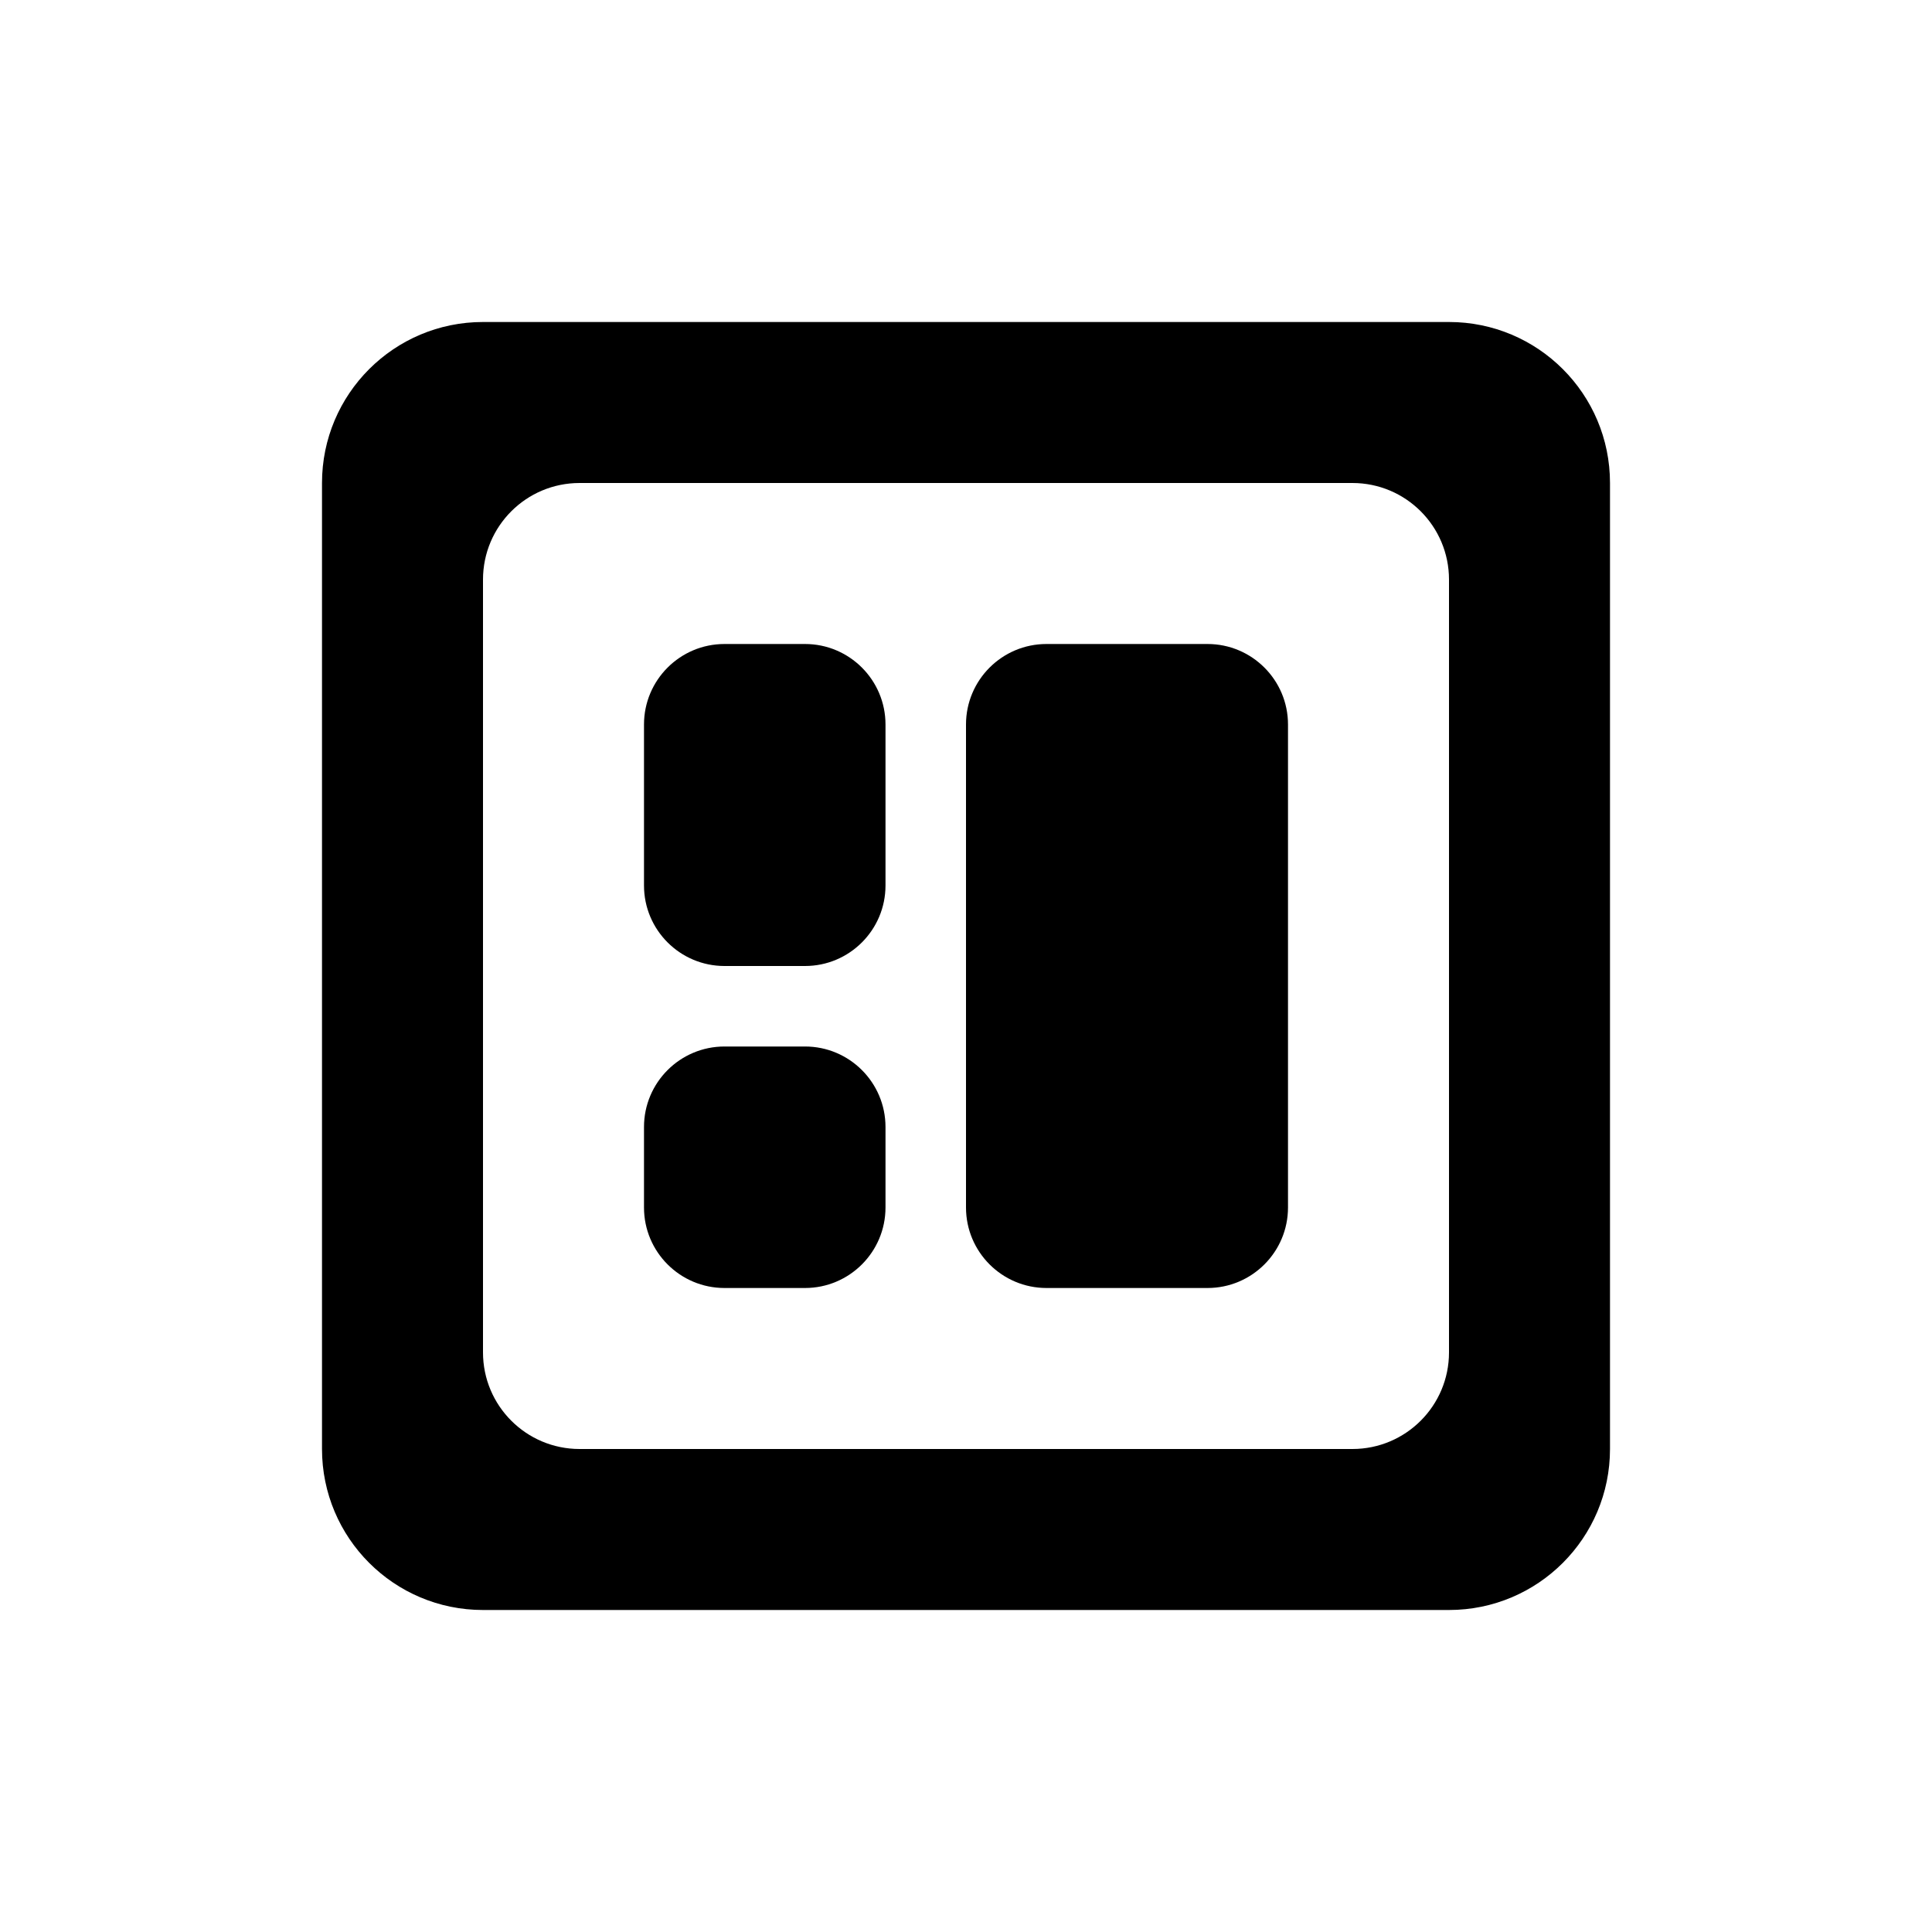
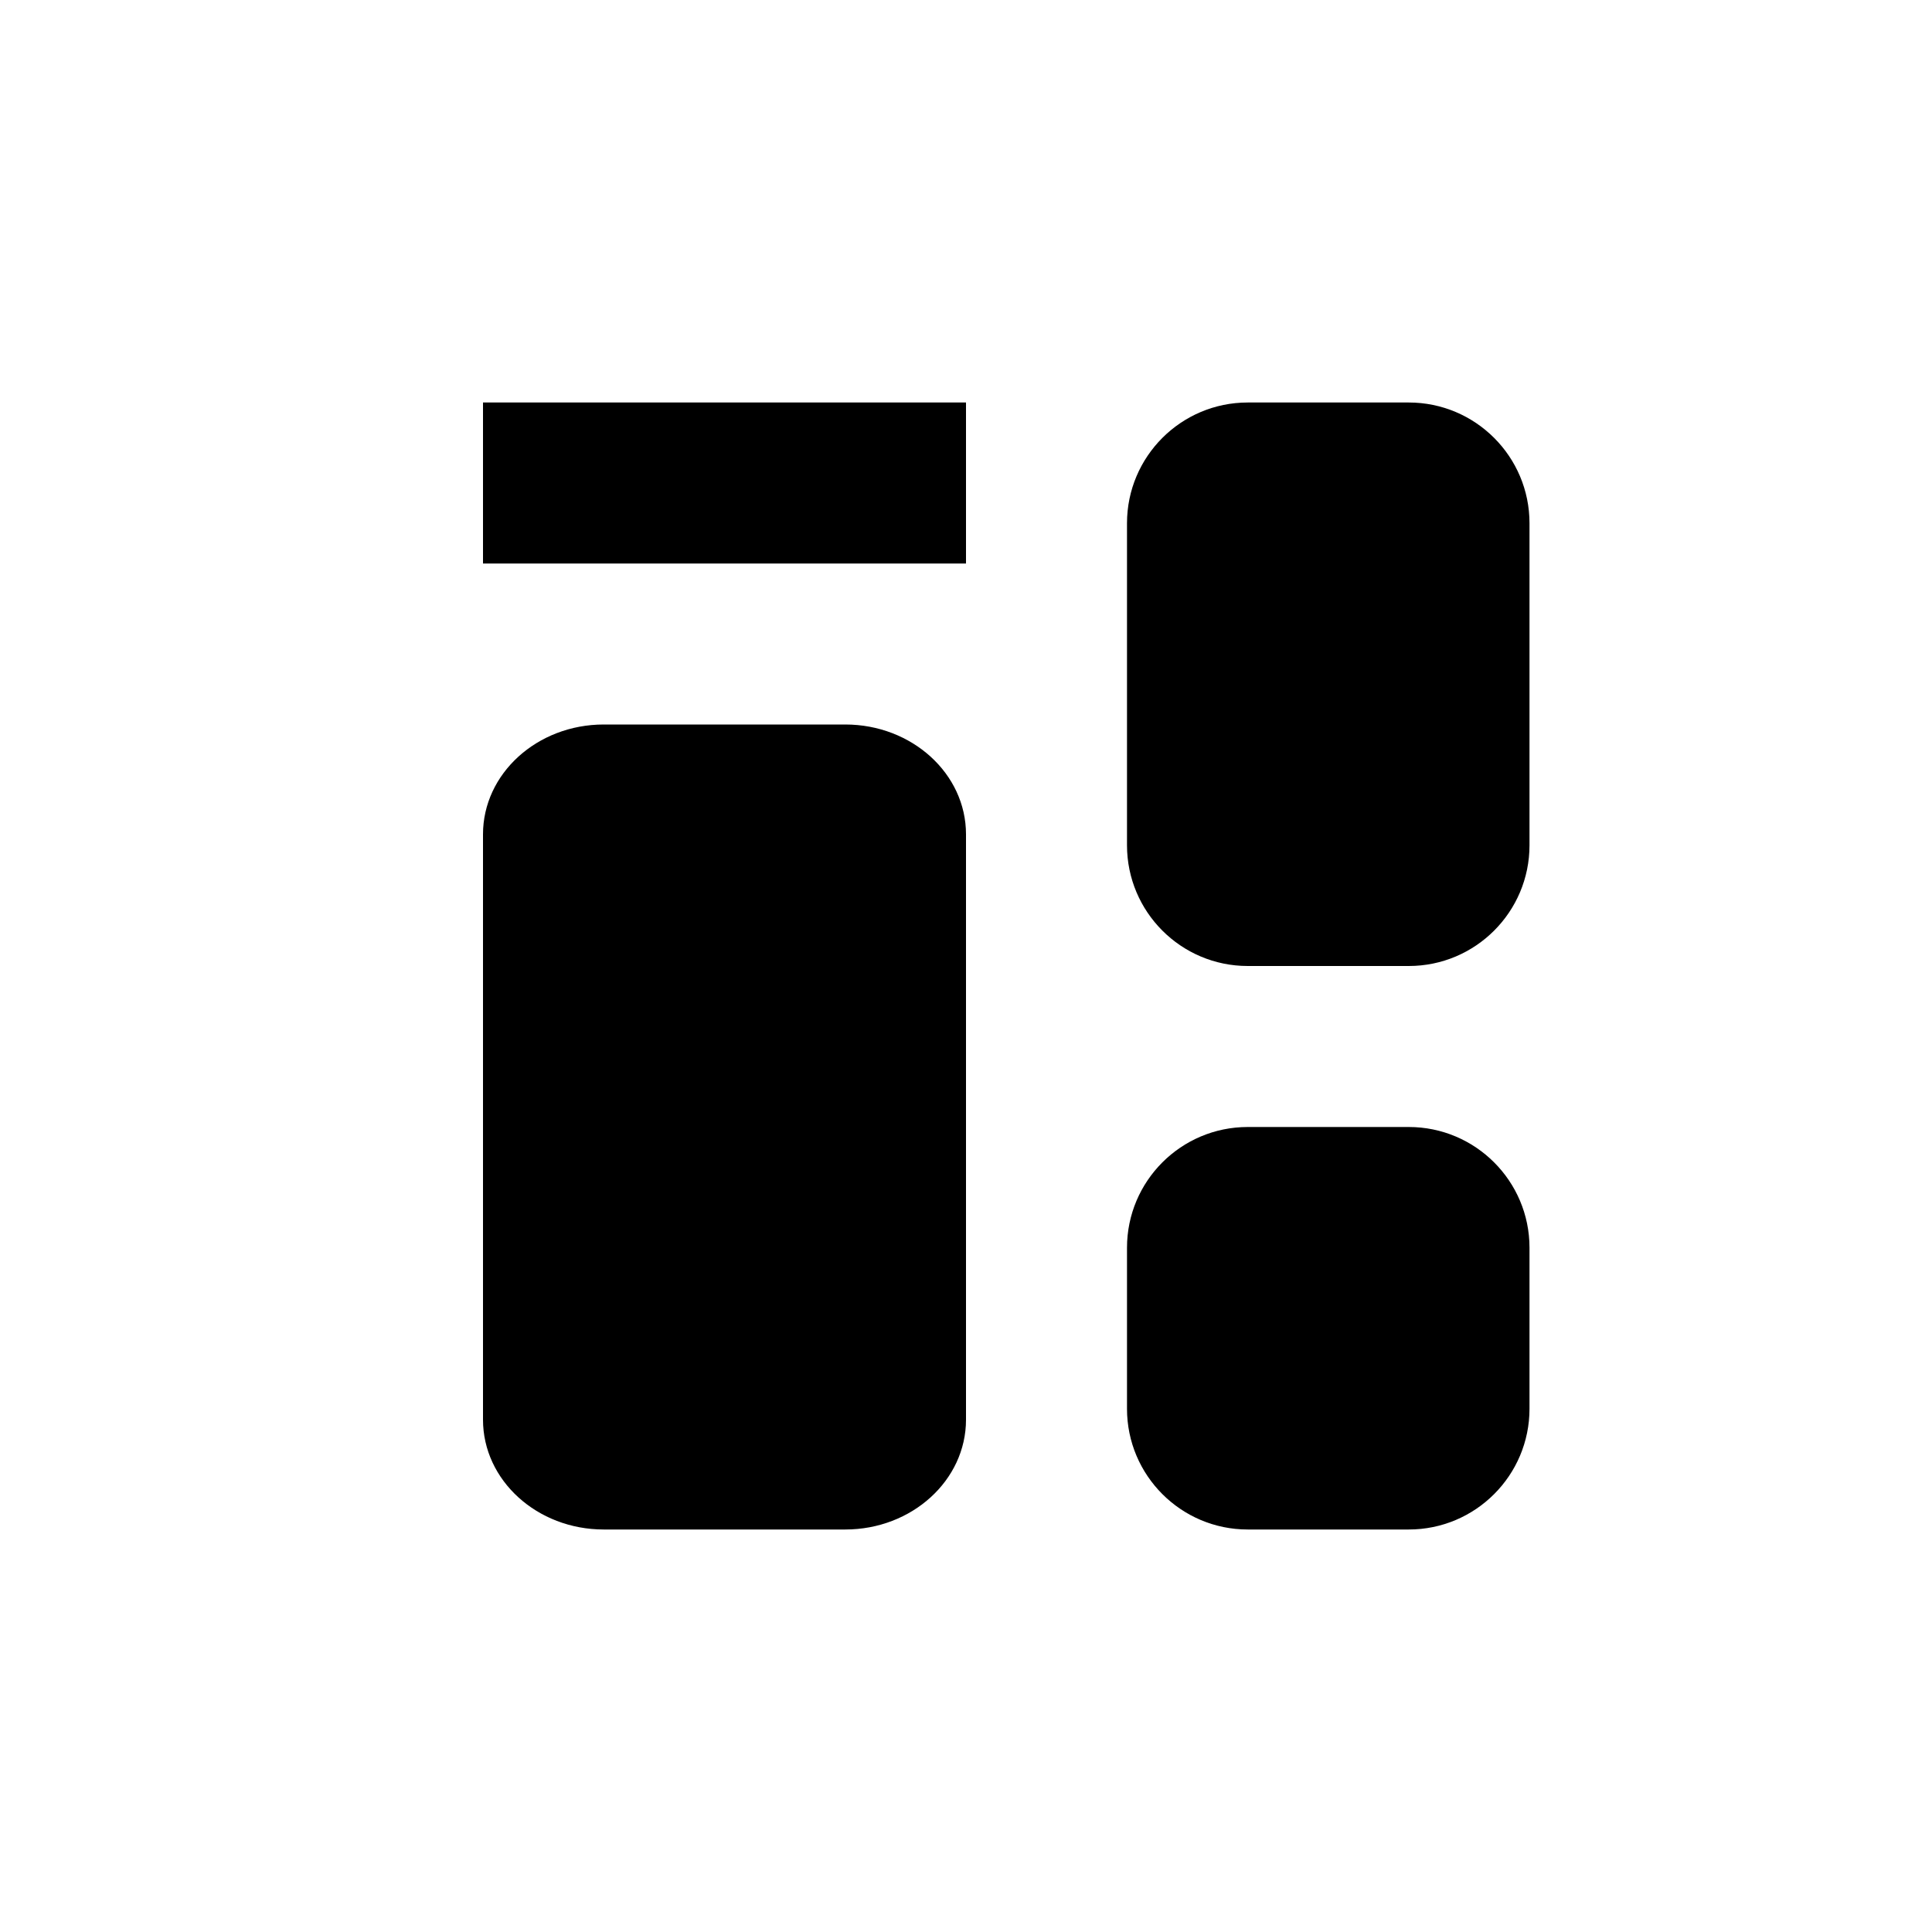
<svg xmlns="http://www.w3.org/2000/svg" width="24" height="24" viewBox="0 0 24 24">
-   <path d="M6,4 L18,4 C19.105,4 20,4.895 20,6 L20,18 C20,19.105 19.105,20 18,20 L6,20 C4.895,20 4,19.105 4,18 L4,6 C4,4.895 4.895,4 6,4 Z M7.2,6 C6.537,6 6,6.537 6,7.2 L6,16.8 C6,17.463 6.537,18 7.2,18 L16.8,18 C17.463,18 18,17.463 18,16.8 L18,7.2 C18,6.537 17.463,6 16.8,6 L7.2,6 Z M10,8 C10.552,8 11,8.448 11,9 L11,11 C11,11.552 10.552,12 10,12 L9,12 C8.448,12 8,11.552 8,11 L8,9 C8,8.448 8.448,8 9,8 L10,8 Z M12,9 C12,8.448 12.448,8 13,8 L15,8 C15.552,8 16,8.448 16,9 L16,15 C16,15.552 15.552,16 15,16 L13,16 C12.448,16 12,15.552 12,15 L12,9 Z M11,15 C11,15.552 10.552,16 10,16 L9,16 C8.448,16 8,15.552 8,15 L8,14 C8,13.448 8.448,13 9,13 L10,13 C10.552,13 11,13.448 11,14 L11,15 Z" />
+   <path fill-rule="evenodd" d="M17.5,14 C18.328,14 19,14.672 19,15.5 L19,17.5 C19,18.328 18.328,19 17.5,19 L15.5,19 C14.672,19 14,18.328 14,17.5 L14,15.5 C14,14.672 14.672,14 15.5,14 L17.5,14 Z M10.5,9 C11.328,9 12,9.611 12,10.364 L12,17.636 C12,18.389 11.328,19 10.5,19 L7.5,19 C6.672,19 6,18.389 6,17.636 L6,10.364 C6,9.611 6.672,9 7.5,9 L10.5,9 Z M17.5,5 C18.328,5 19,5.672 19,6.5 L19,10.5 C19,11.328 18.328,12 17.5,12 L15.5,12 C14.672,12 14,11.328 14,10.5 L14,6.5 C14,5.672 14.672,5 15.5,5 L17.5,5 Z M12,5 L12,7 L6,7 L6,5 L12,5 Z" />
</svg>
